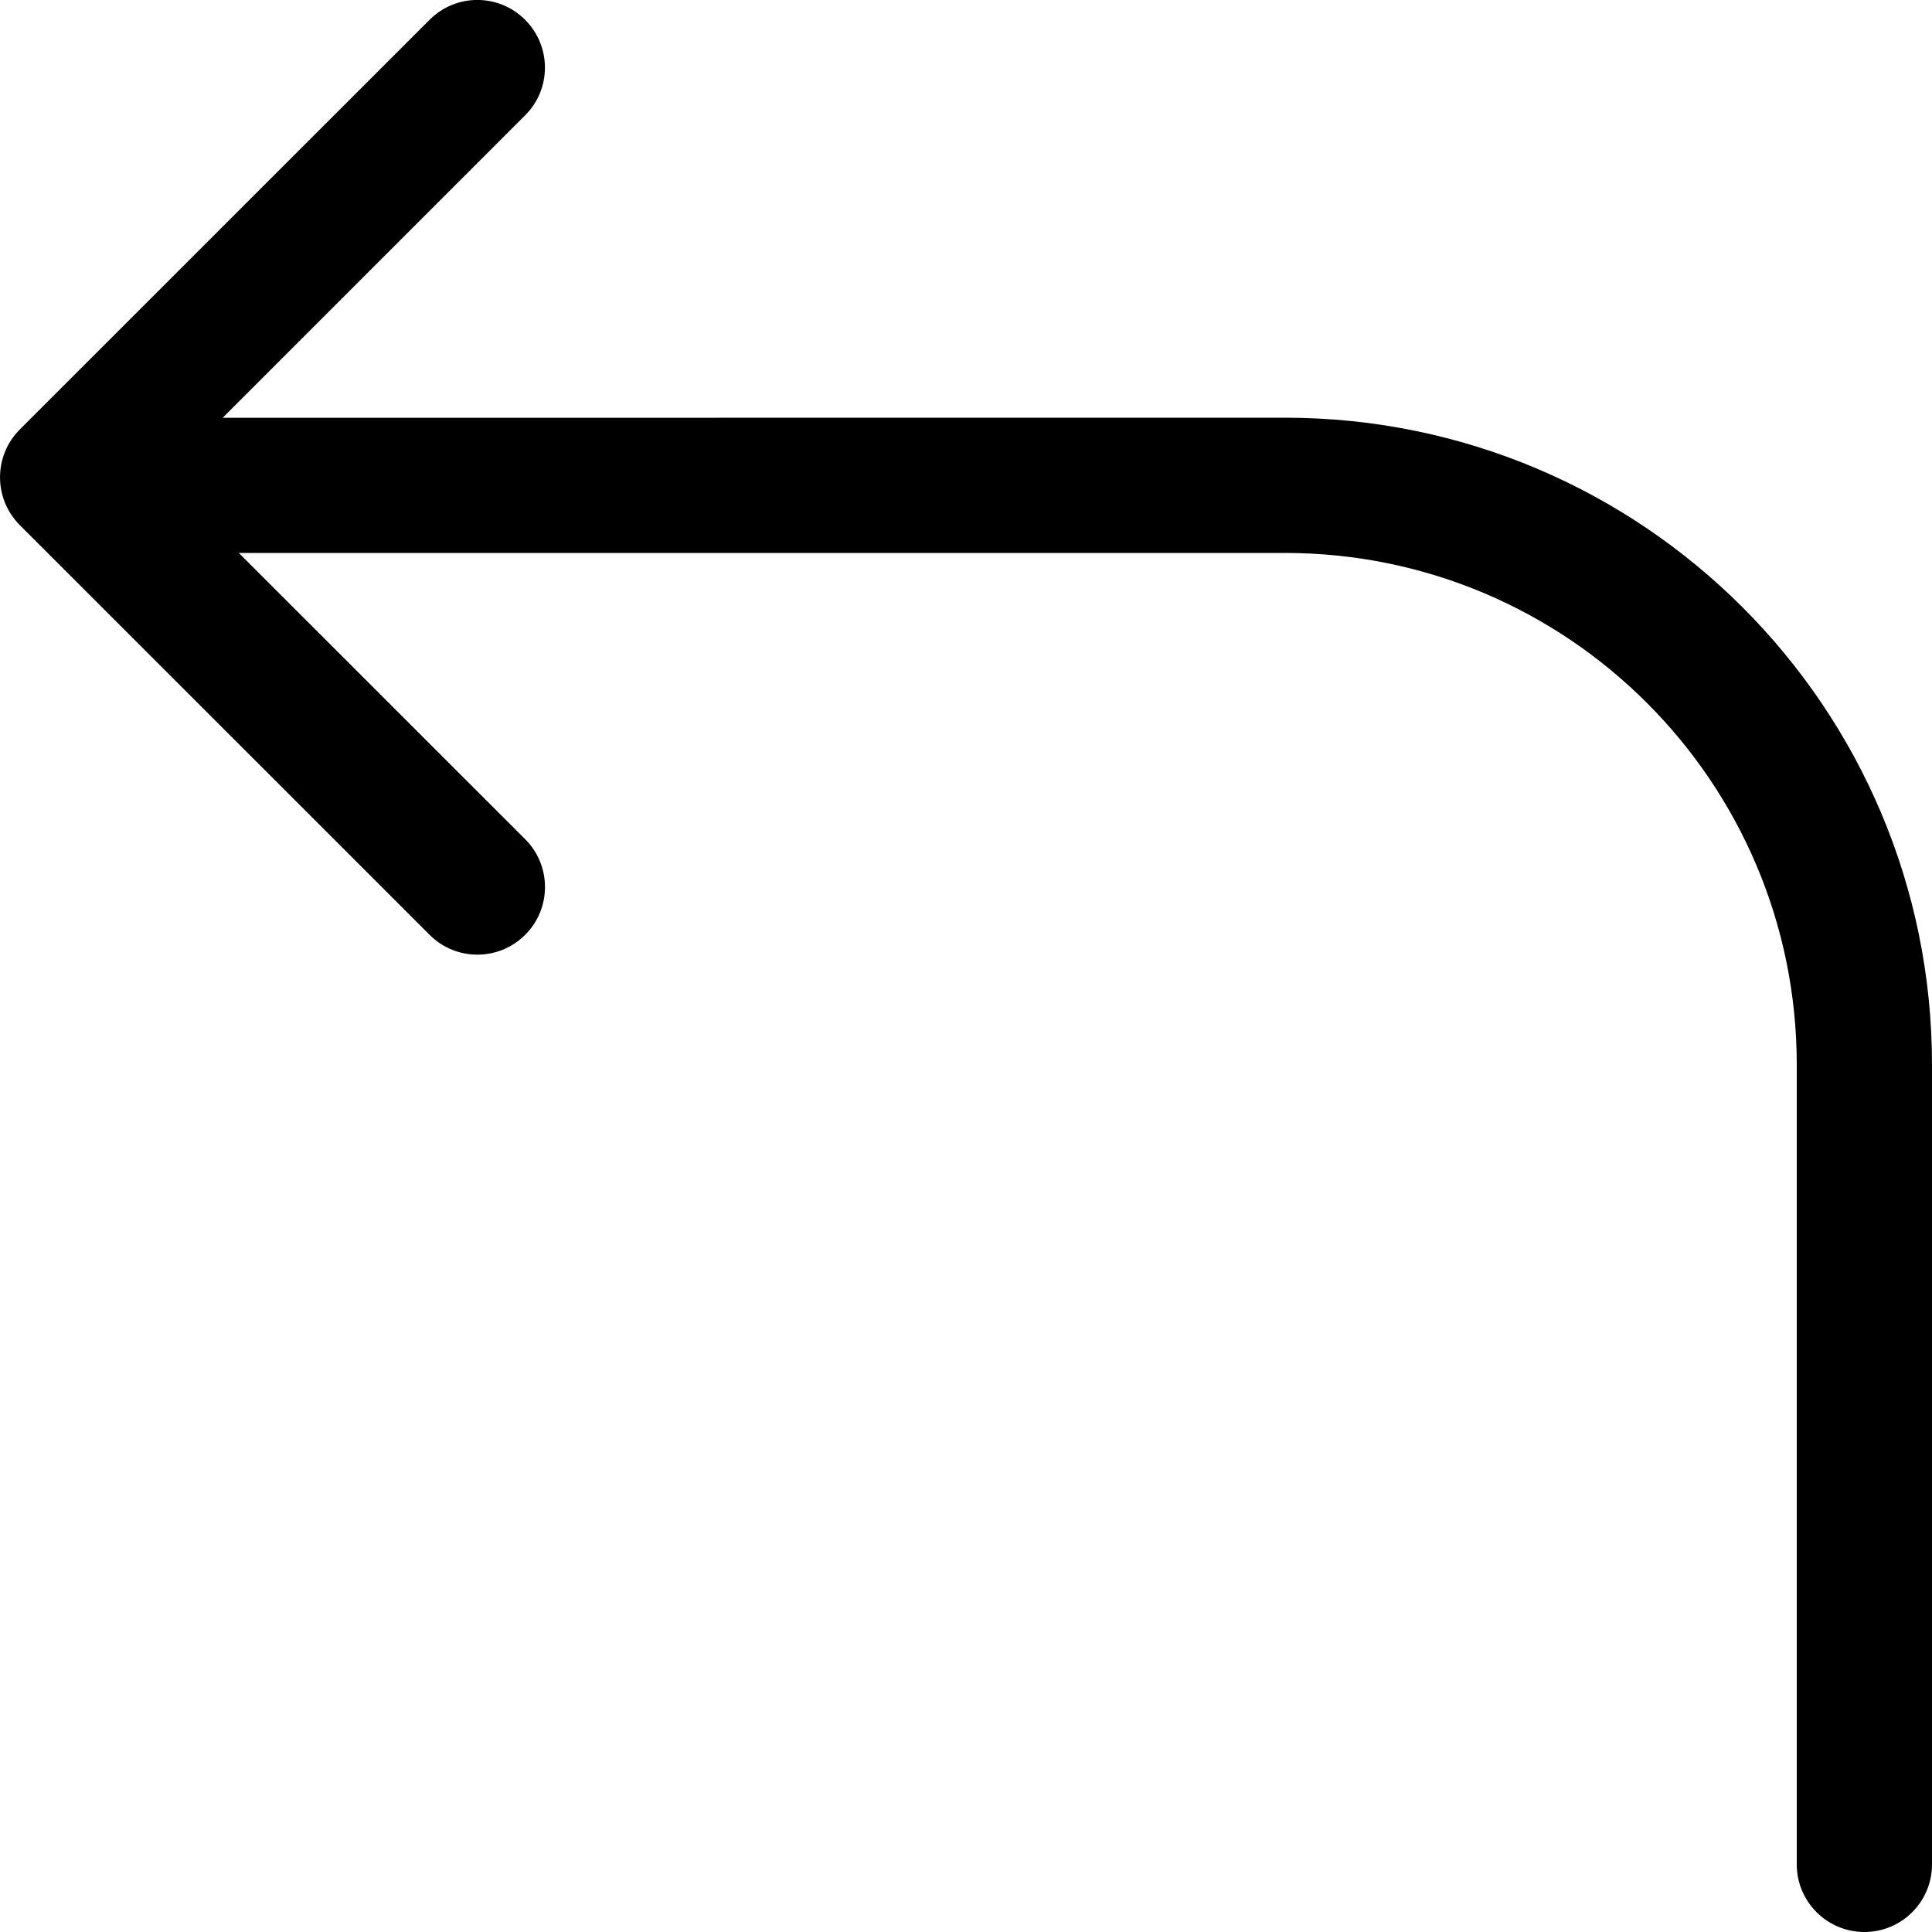
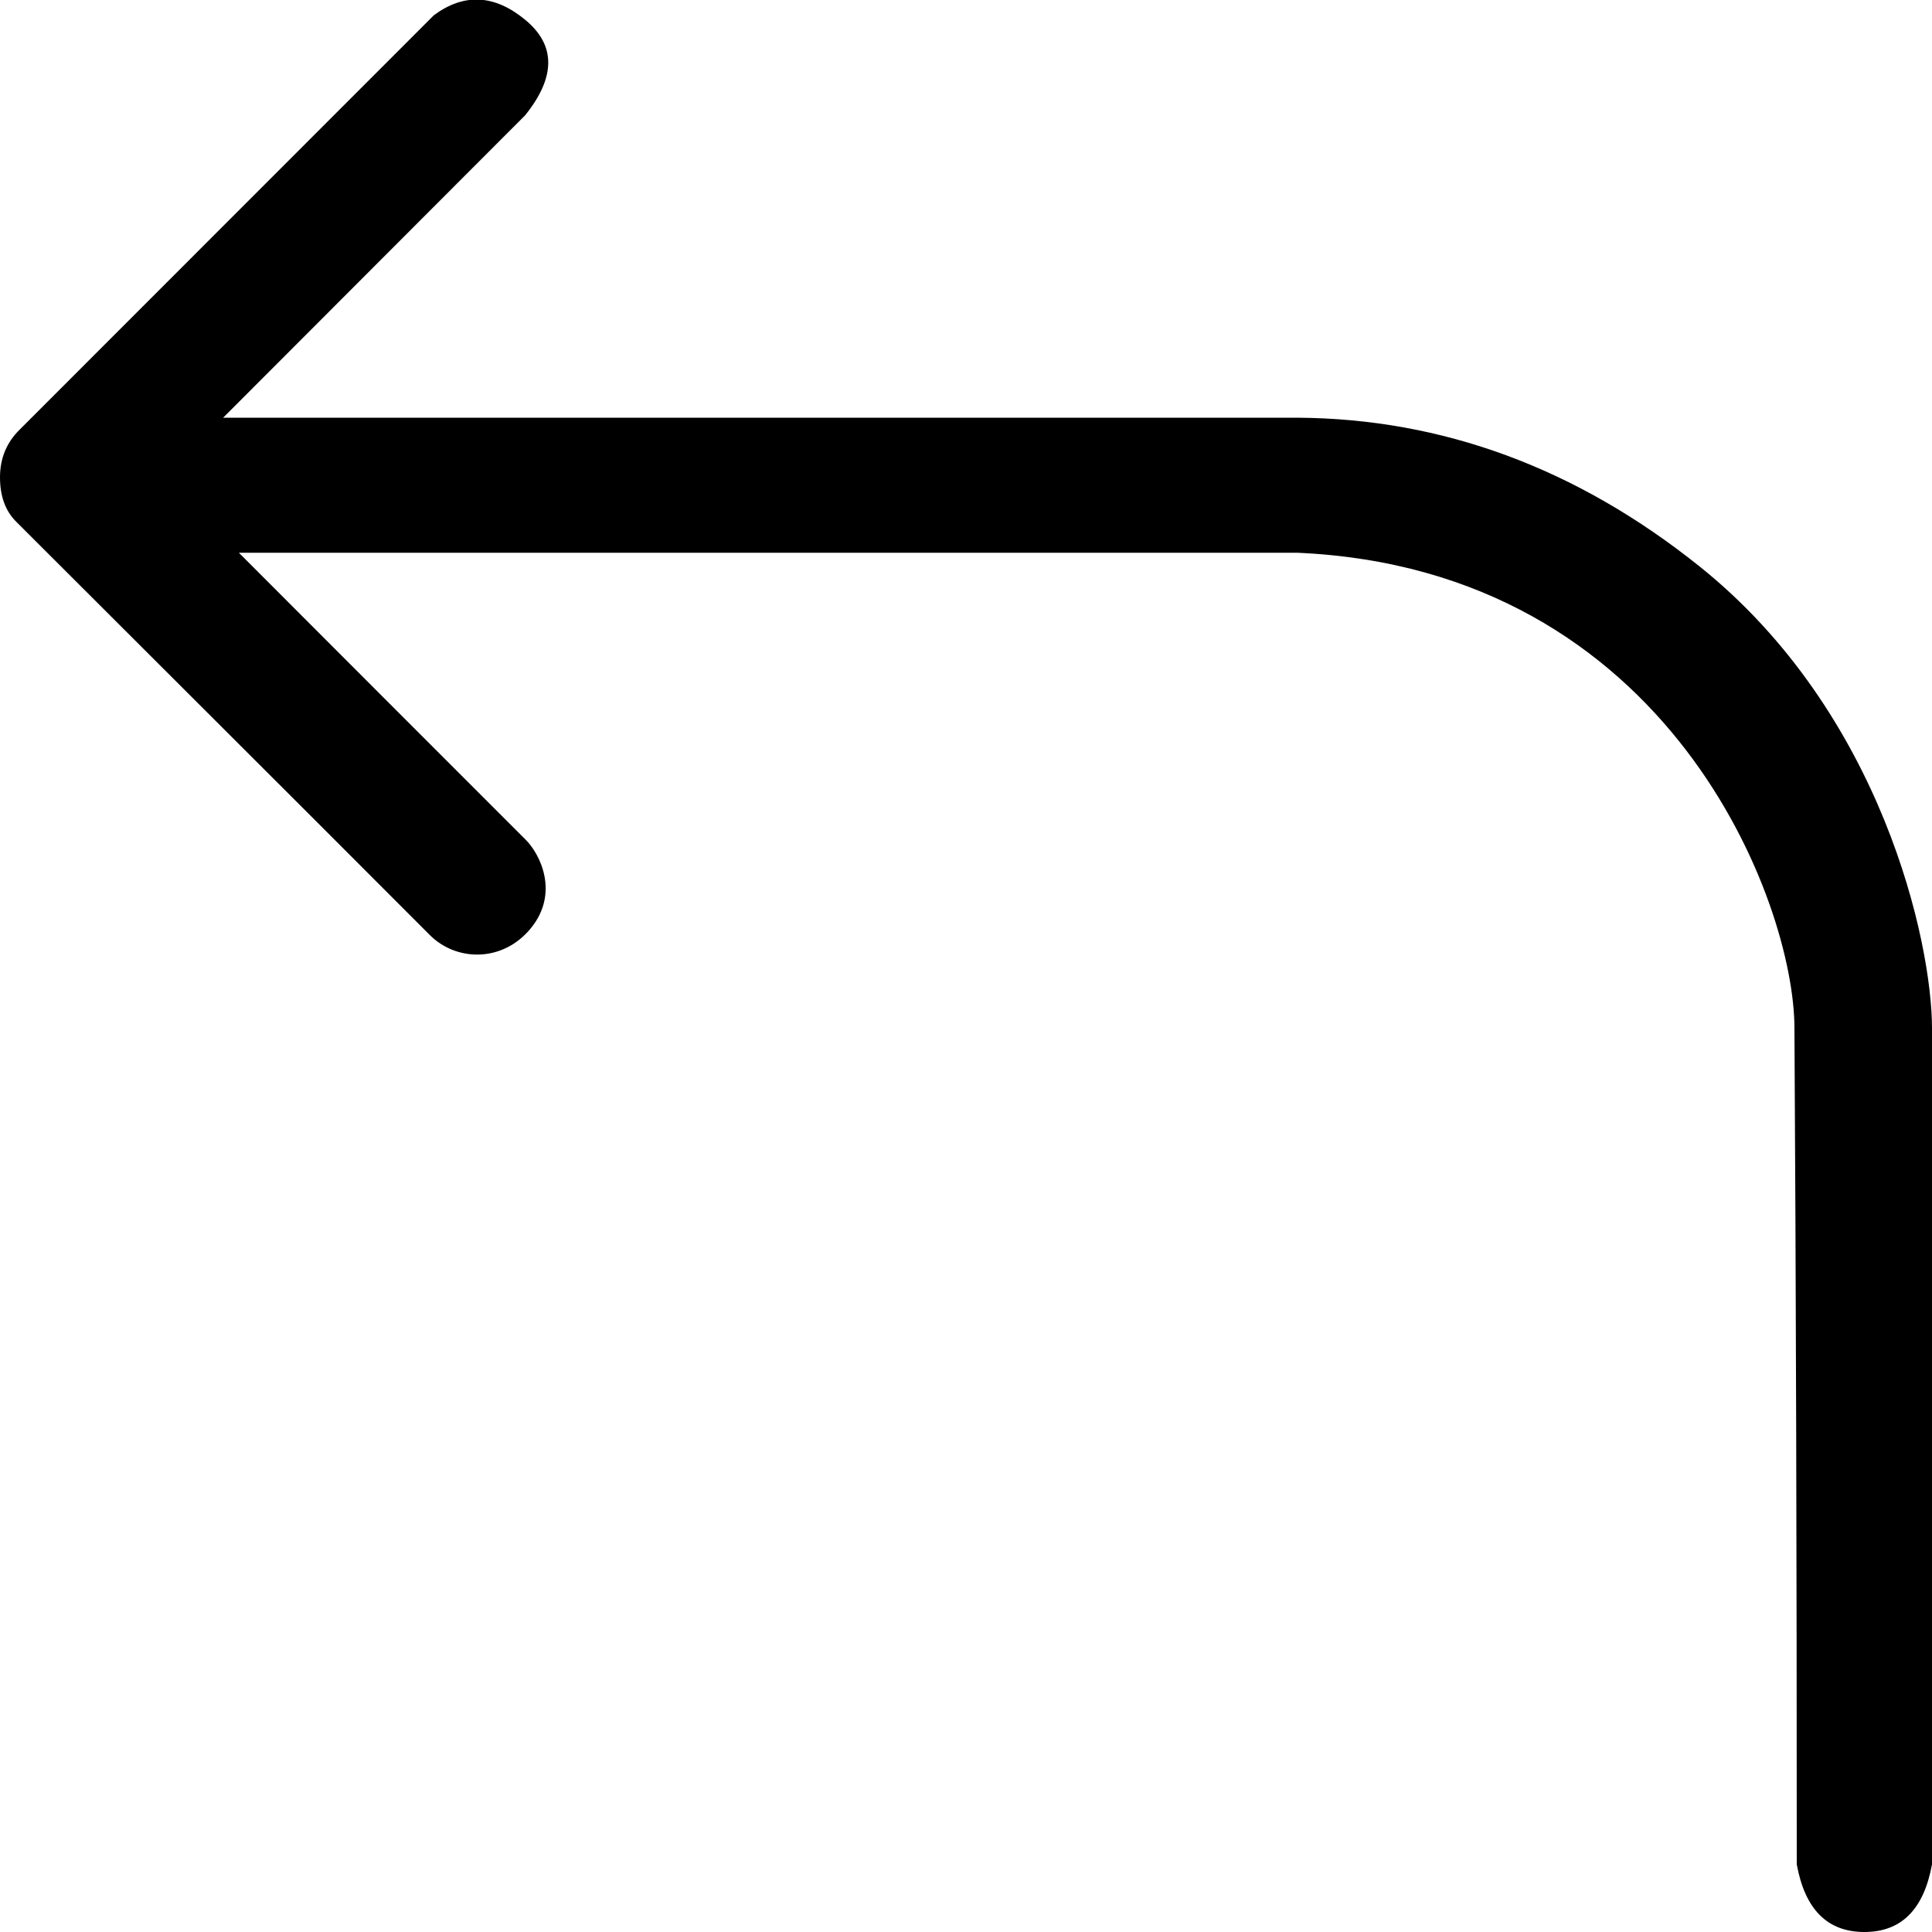
<svg xmlns="http://www.w3.org/2000/svg" viewBox="0 0 20 20" fill="currentColor">
-   <path fill="currentColor" d="M19.3,0 C19.687,0 20,0.313 20,0.7 L20,8.978 C20,12.677 17.001,15.676 13.301,15.676 L2.305,15.675 L5.436,18.806 C5.71,19.079 5.709,19.522 5.436,19.795 C5.163,20.069 4.72,20.069 4.447,19.795 L0.205,15.554 C-0.068,15.281 -0.068,14.838 0.205,14.564 L4.447,10.323 C4.72,10.049 5.163,10.049 5.437,10.323 C5.71,10.596 5.71,11.039 5.437,11.312 L2.472,14.276 L13.301,14.276 C16.228,14.276 18.6,11.904 18.6,8.978 L18.6,0.7 C18.6,0.313 18.914,0 19.3,0 Z" transform="matrix(1 0 0 -1 0 20)" />
+   <path fill="currentColor" fill-rule="evenodd" d="M2.31,4.324 L13.429,4.324 C14.932,4.333 16.319,4.845 17.588,5.859 C19.492,7.38 20,9.771 20,10.644 C20,11.227 20,14.112 20,19.3 C19.915,19.767 19.682,20 19.3,20 C18.918,20 18.685,19.767 18.6,19.3 C18.6,16.168 18.592,13.283 18.576,10.644 C18.576,9.346 17.287,5.89 13.429,5.722 C9.594,5.722 5.942,5.722 2.473,5.722 C3.415,6.665 4.402,7.654 5.437,8.688 C5.594,8.841 5.791,9.245 5.497,9.607 C5.203,9.969 4.719,9.953 4.447,9.677 C4.266,9.494 2.84,8.068 0.168,5.401 C0.056,5.29 -1.42108547e-14,5.137 -1.42108547e-14,4.941 C-1.42108547e-14,4.745 0.068,4.58 0.205,4.446 L4.491,0.158 C4.803,-0.073 5.118,-0.058 5.437,0.205 C5.755,0.467 5.755,0.797 5.436,1.194 L2.31,4.324 Z" />
</svg>
